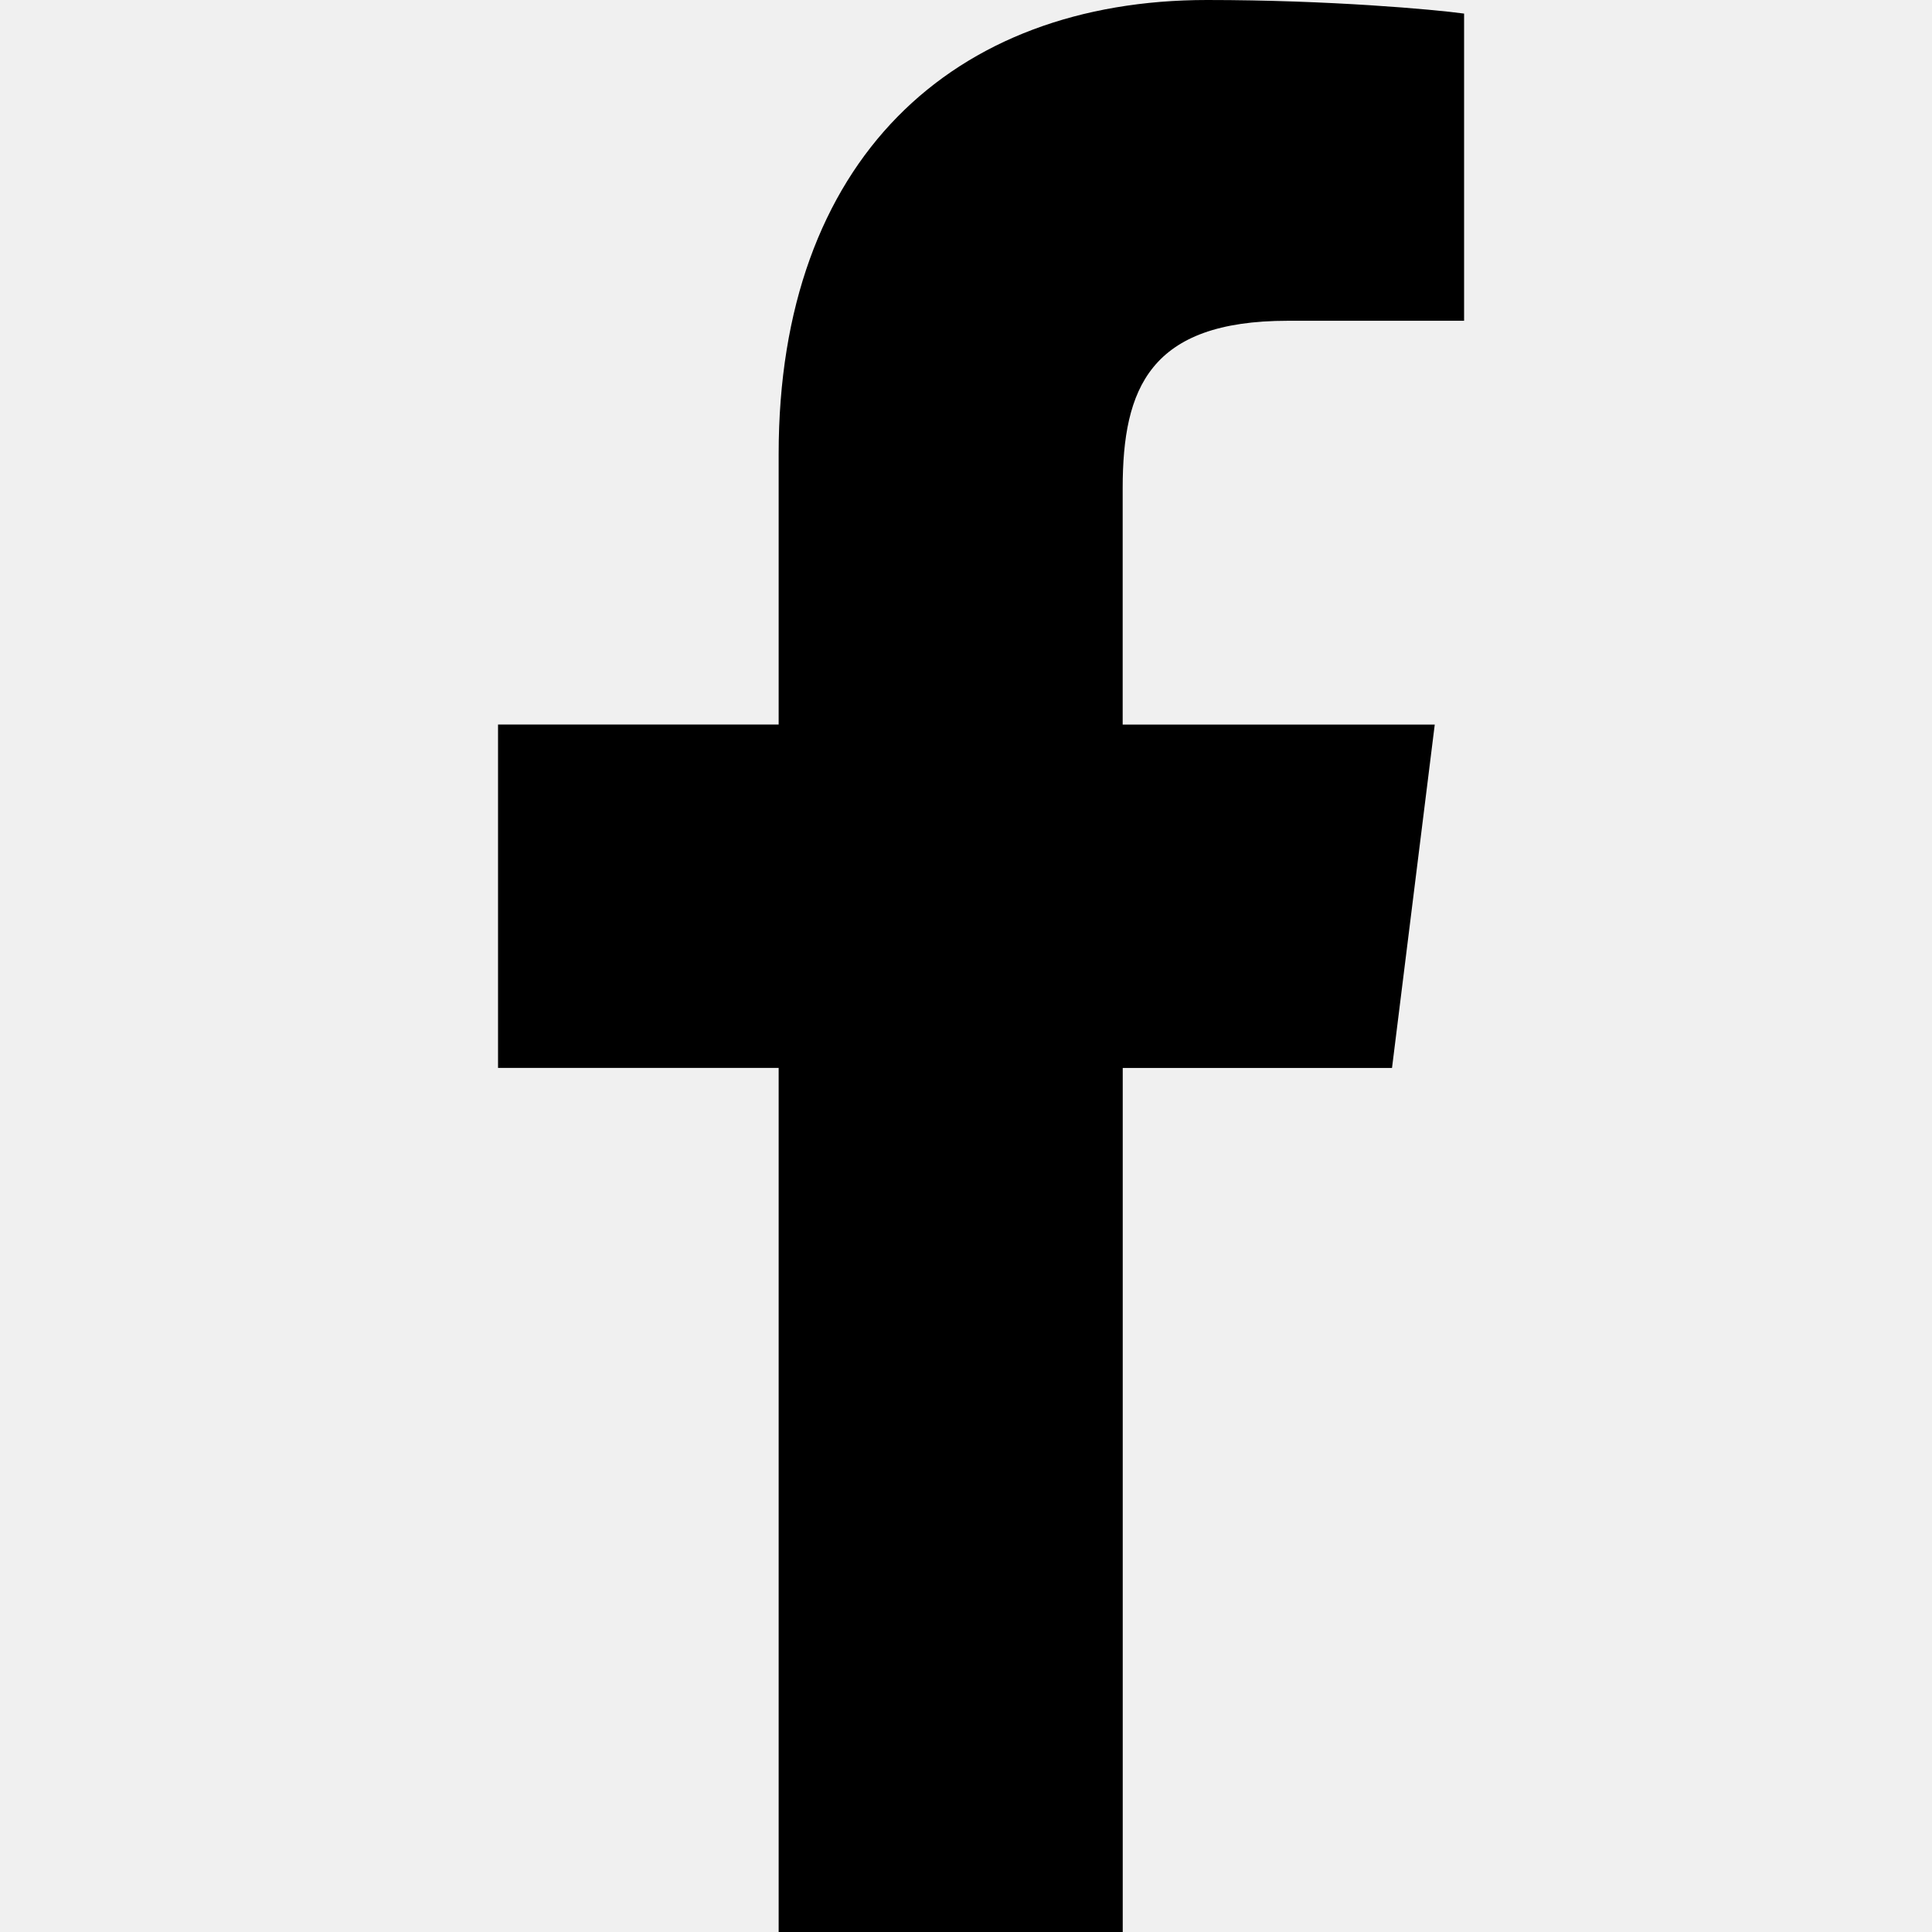
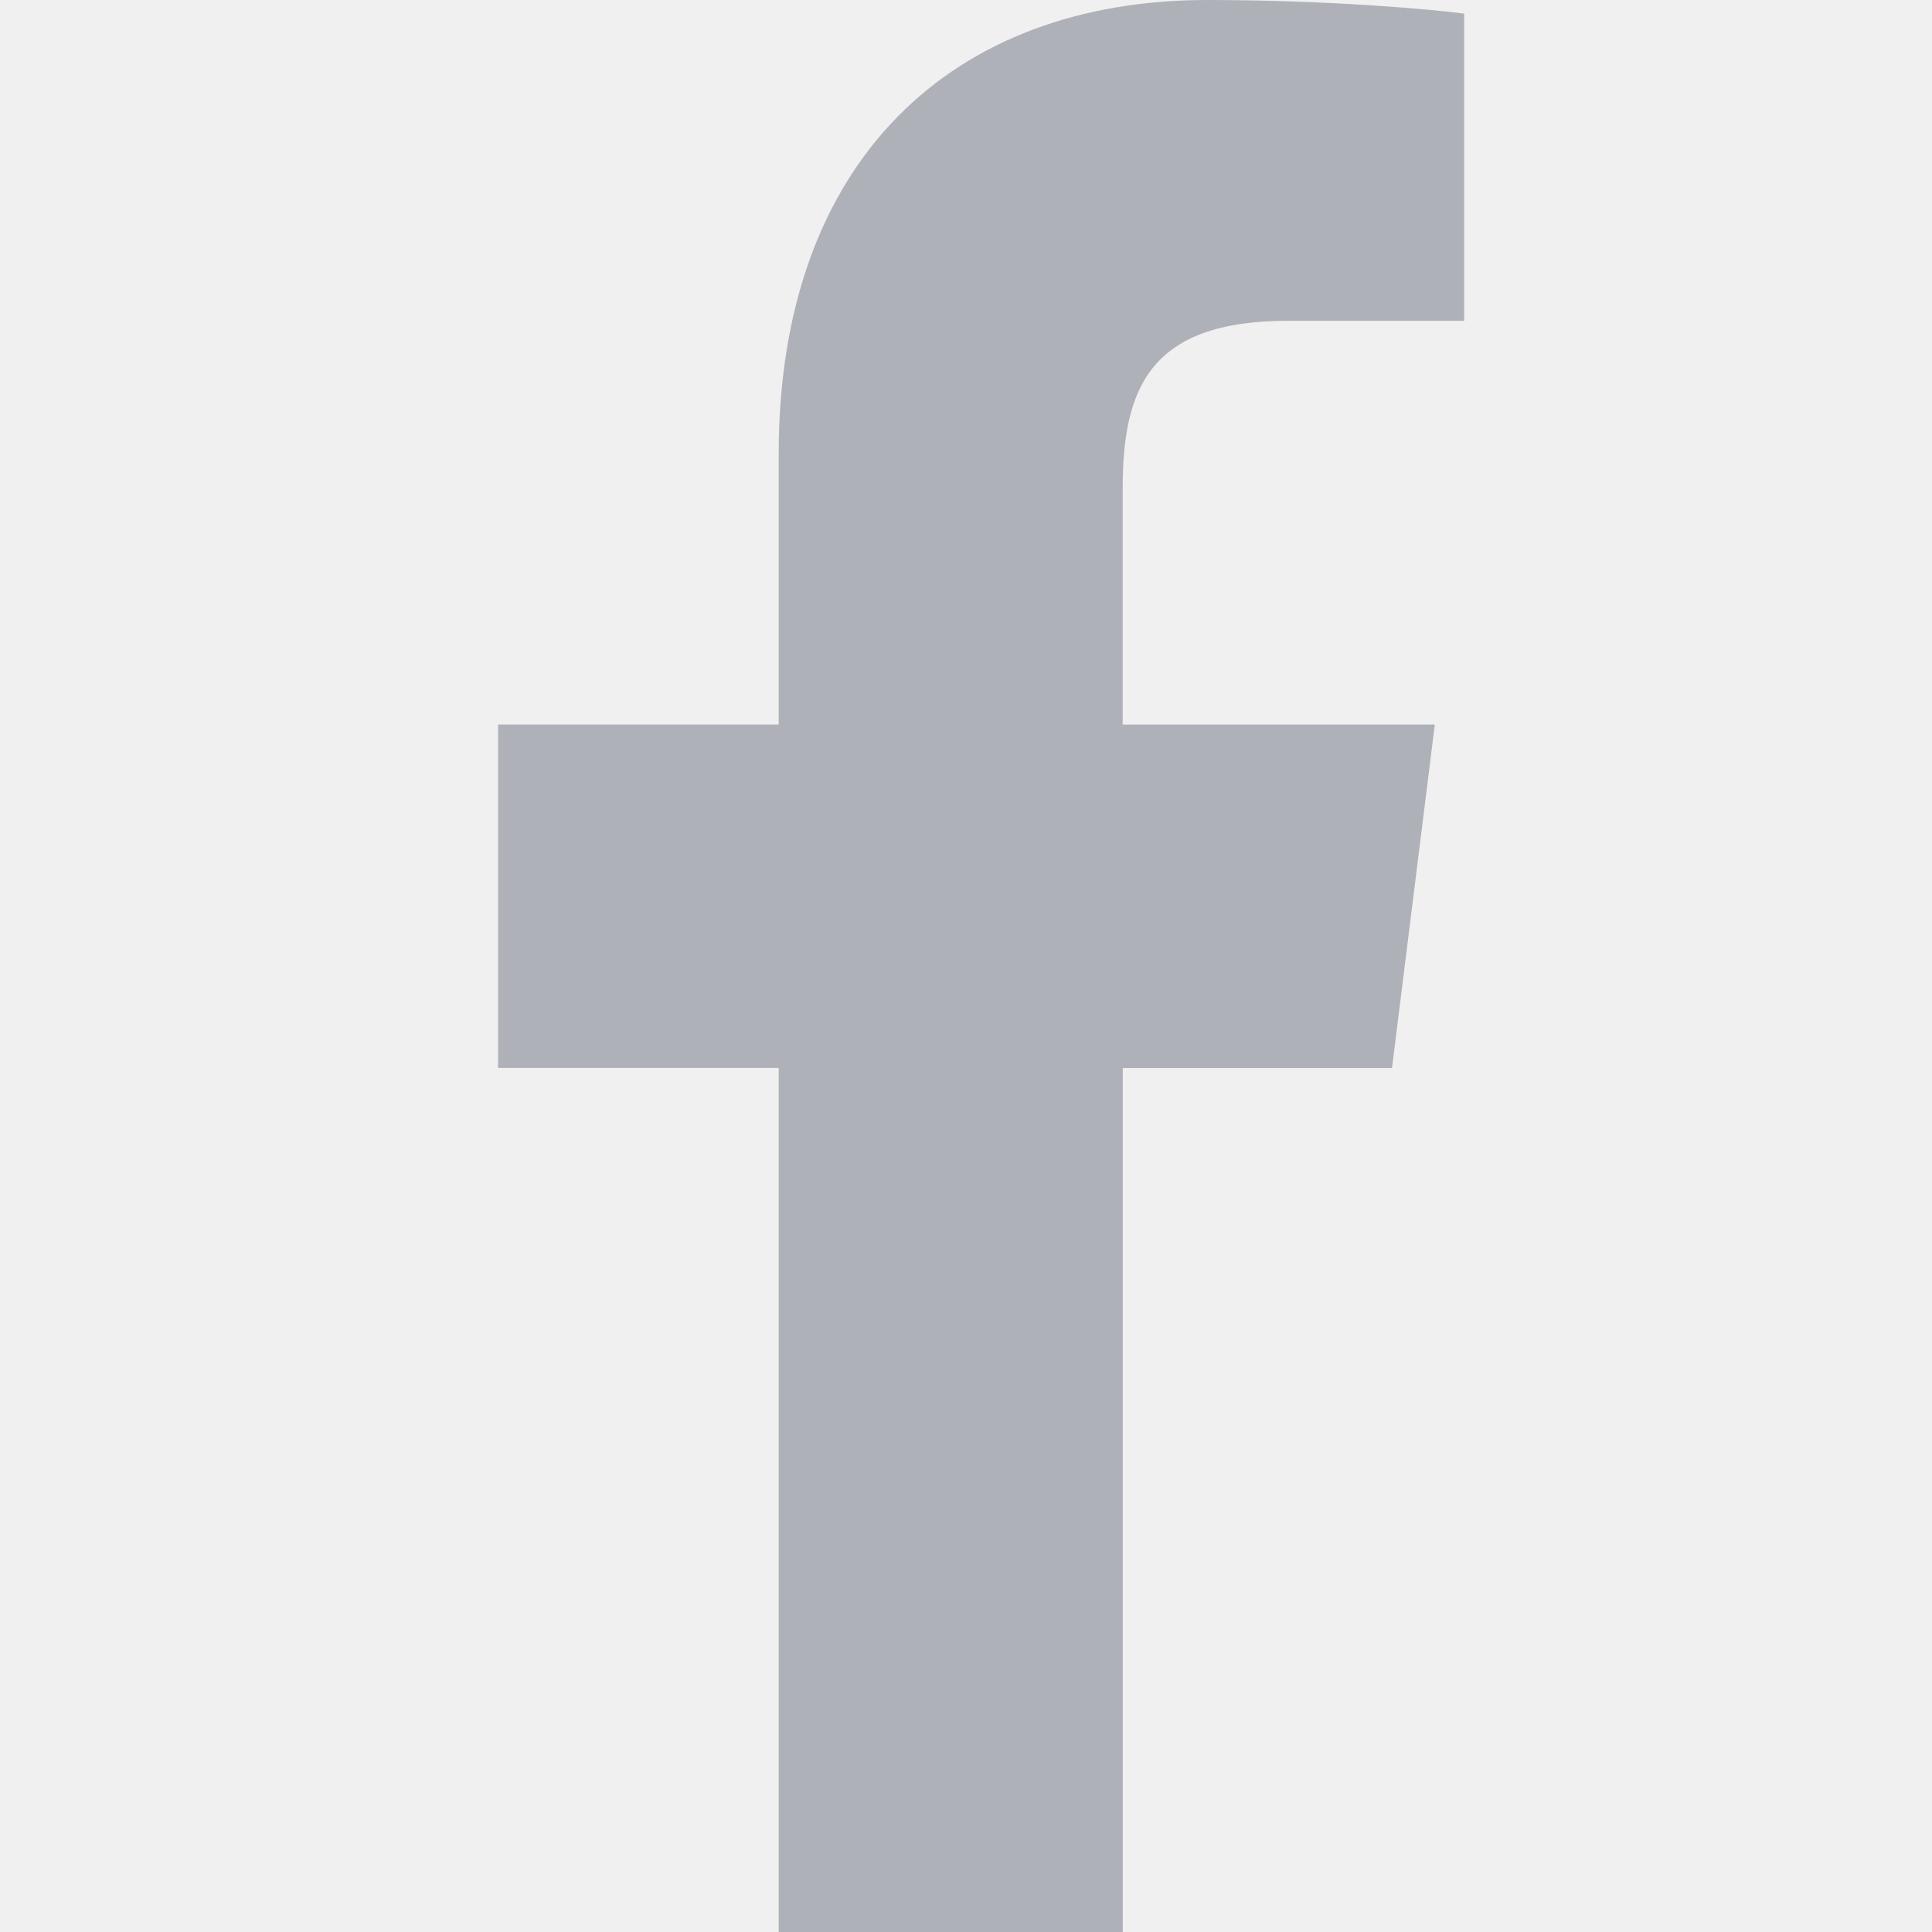
- <svg xmlns="http://www.w3.org/2000/svg" version="1.1" width="32" height="32" viewBox="0 0 32 32">
-   <path d="M21.329 5.313h2.921v-5.088c-0.504-0.069-2.237-0.225-4.256-0.225-4.212 0-7.097 2.649-7.097 7.519v4.481h-4.648v5.688h4.648v14.312h5.699v-14.311h4.46l0.708-5.688h-5.169v-3.919c0.001-1.644 0.444-2.769 2.735-2.769z" />
+ <svg xmlns="http://www.w3.org/2000/svg" width="20" height="20" viewBox="0 0 20 20" fill="none">
+   <g clip-path="url(#clip0_1_454)">
+     <path d="M13.331 3.321H15.157V0.141C14.842 0.098 13.758 0 12.497 0C9.864 0 8.061 1.656 8.061 4.699V7.5H5.156V11.055H8.061V20H11.623V11.056H14.41L14.853 7.501H11.622V5.052C11.623 4.024 11.899 3.321 13.331 3.321Z" fill="#AFB1B8" />
+   </g>
+   <defs>
+     <clipPath id="clip0_1_454">
+       <rect width="20" height="20" fill="white" />
+     </clipPath>
+   </defs>
</svg>
